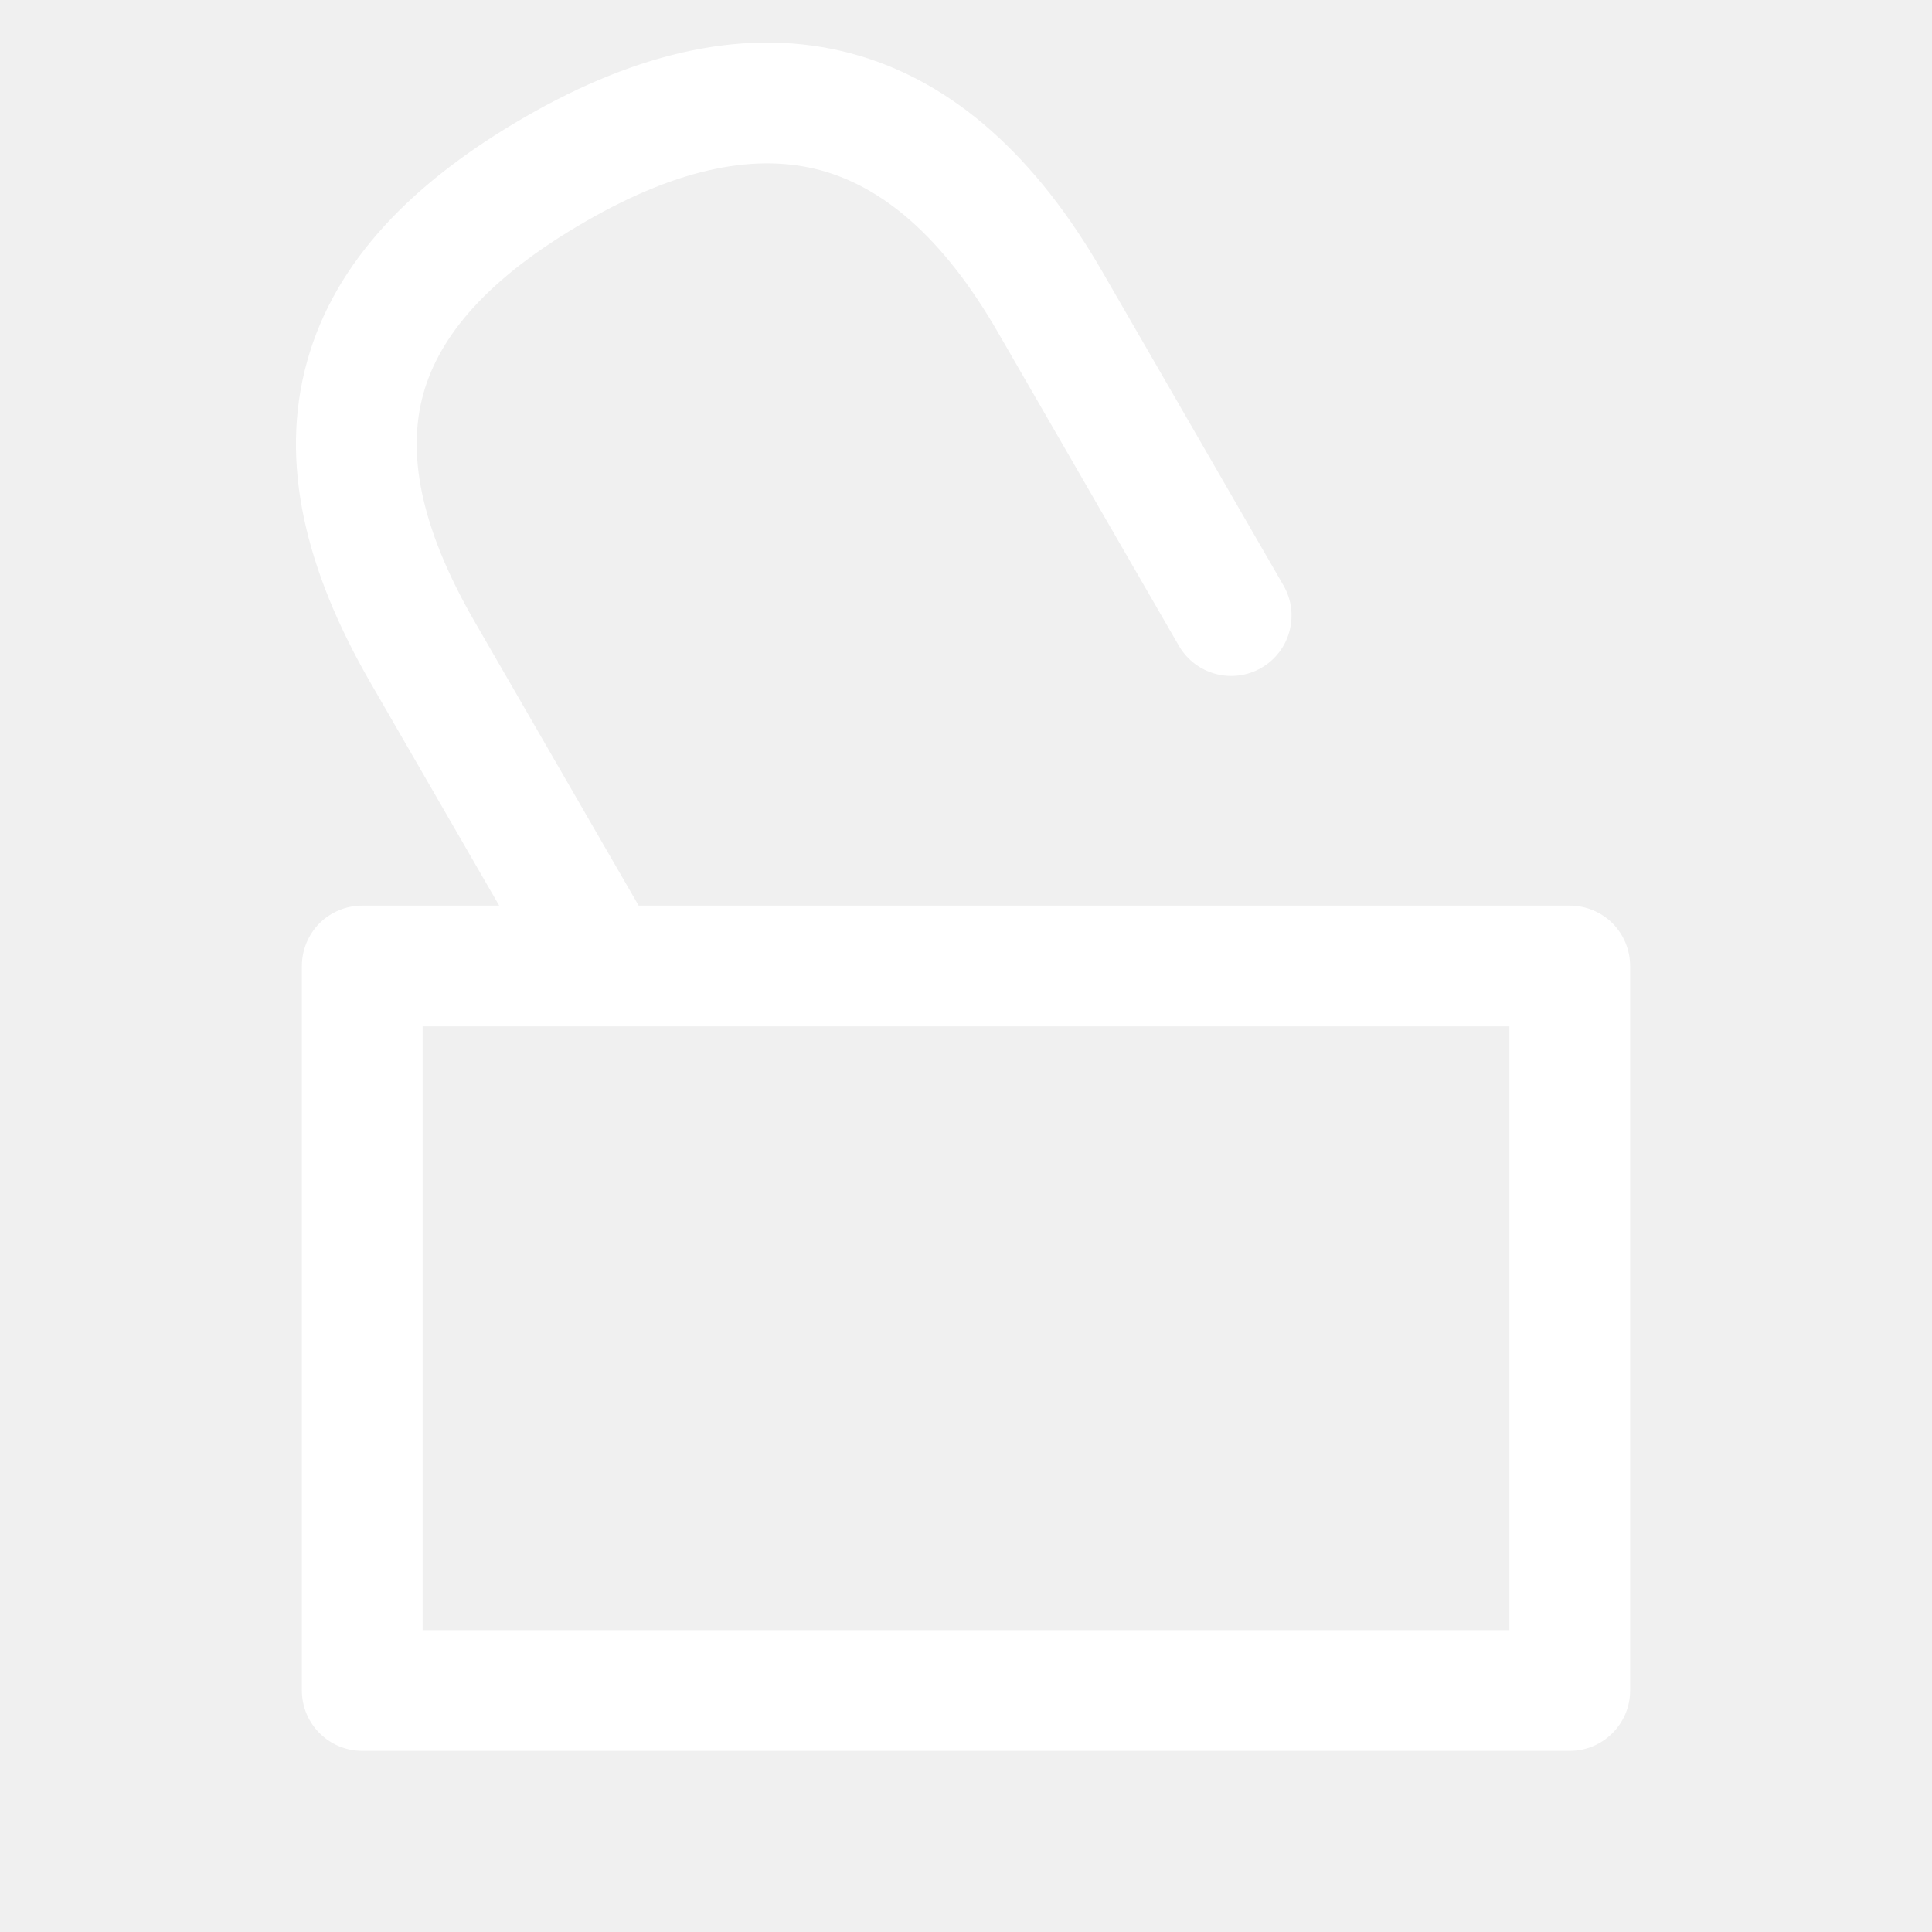
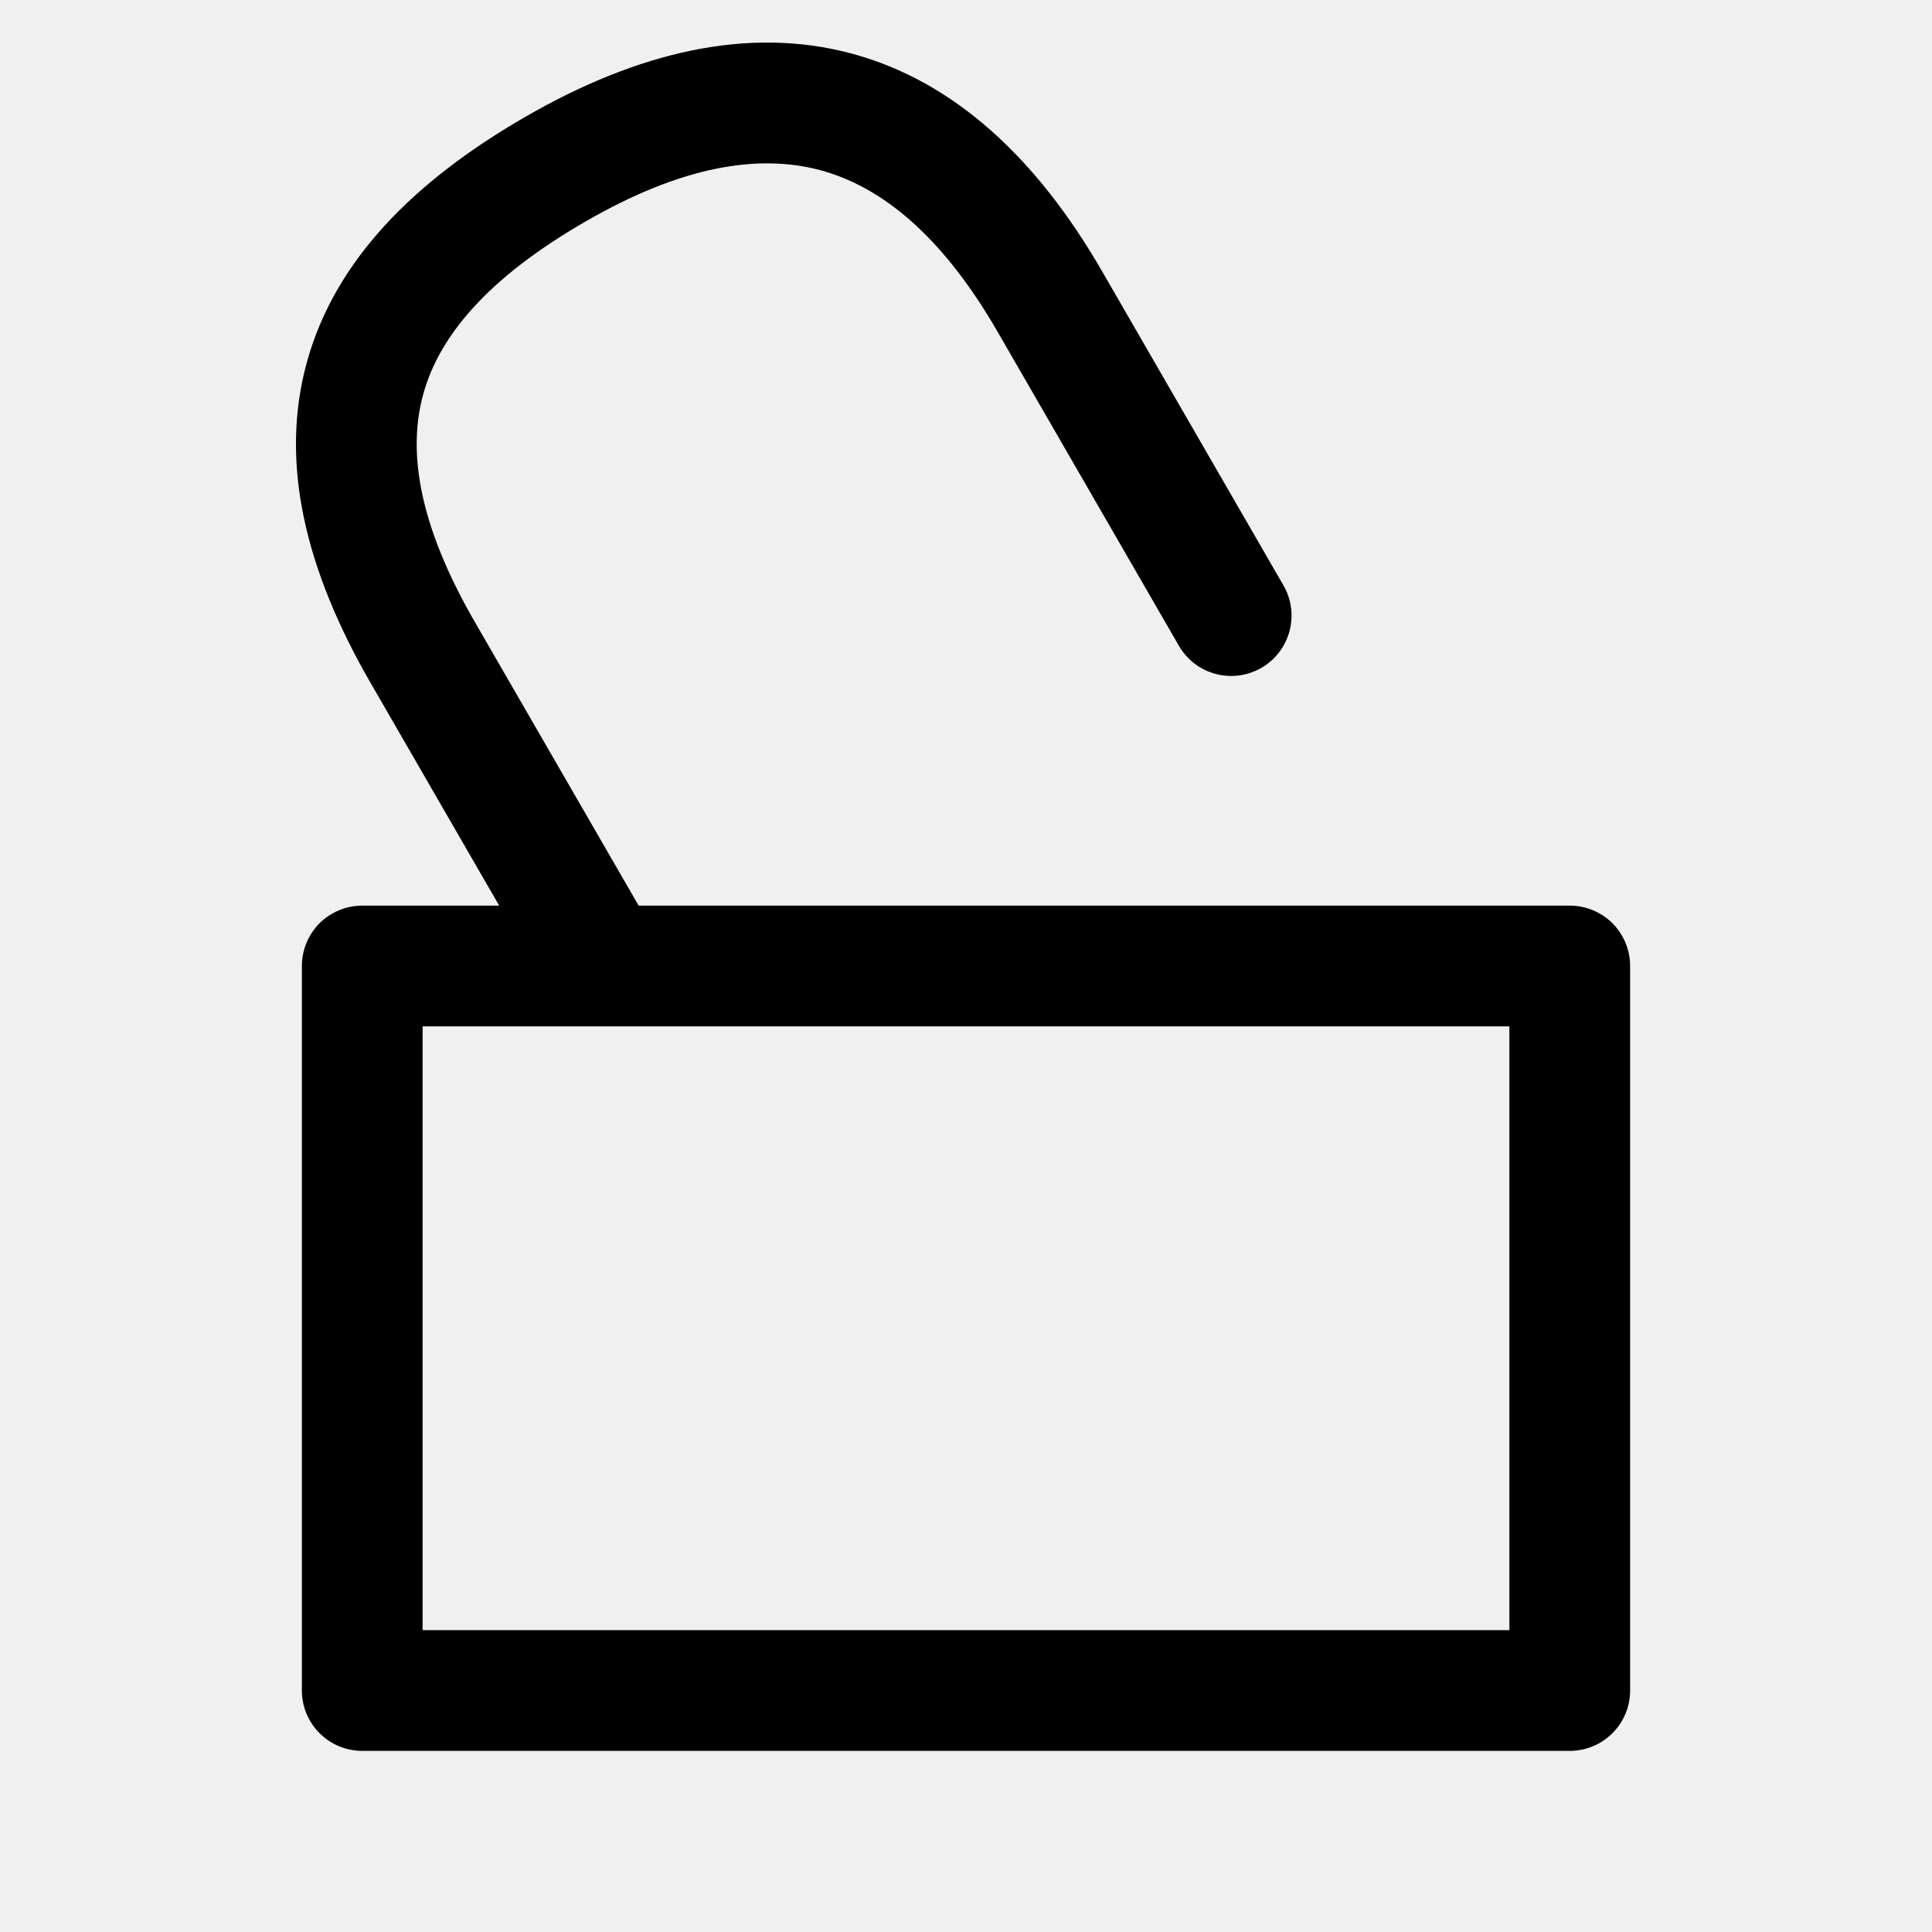
- <svg xmlns="http://www.w3.org/2000/svg" width="16" height="16" viewBox="0 0 16 16" fill="none">
-   <path fill-rule="evenodd" clip-rule="evenodd" d="M6.792 1.409C6.282 1.273 5.647 1.373 4.848 1.835C4.039 2.302 3.64 2.78 3.506 3.261C3.373 3.74 3.468 4.347 3.933 5.152L5.289 7.5L13 7.5C13.133 7.5 13.26 7.553 13.354 7.646C13.447 7.74 13.5 7.867 13.5 8V14C13.5 14.276 13.276 14.5 13 14.5H3C2.724 14.5 2.5 14.276 2.5 14V8C2.5 7.867 2.553 7.74 2.646 7.646C2.74 7.553 2.867 7.5 3 7.5L4.134 7.5L3.067 5.652C2.532 4.725 2.31 3.832 2.543 2.994C2.775 2.158 3.425 1.502 4.348 0.969C5.281 0.43 6.195 0.214 7.051 0.443C7.907 0.673 8.591 1.317 9.129 2.25L10.629 4.848C10.767 5.087 10.685 5.393 10.446 5.531C10.207 5.669 9.901 5.587 9.763 5.348L8.263 2.75C7.802 1.951 7.302 1.546 6.792 1.409ZM3.5 8.5V13.5H12.5V8.5L3.5 8.5Z" fill="white" />
+ <svg xmlns="http://www.w3.org/2000/svg" width="16" height="16" viewBox="0 0 16 16" fill="current">
+   <path fill-rule="evenodd" clip-rule="evenodd" d="M6.792 1.409C6.282 1.273 5.647 1.373 4.848 1.835C4.039 2.302 3.64 2.78 3.506 3.261C3.373 3.74 3.468 4.347 3.933 5.152L5.289 7.5L13 7.5C13.133 7.5 13.26 7.553 13.354 7.646C13.447 7.74 13.5 7.867 13.5 8V14C13.5 14.276 13.276 14.5 13 14.5H3C2.724 14.5 2.5 14.276 2.5 14V8C2.5 7.867 2.553 7.74 2.646 7.646C2.74 7.553 2.867 7.5 3 7.5L4.134 7.5L3.067 5.652C2.532 4.725 2.31 3.832 2.543 2.994C2.775 2.158 3.425 1.502 4.348 0.969C5.281 0.43 6.195 0.214 7.051 0.443C7.907 0.673 8.591 1.317 9.129 2.25L10.629 4.848C10.767 5.087 10.685 5.393 10.446 5.531C10.207 5.669 9.901 5.587 9.763 5.348L8.263 2.75C7.802 1.951 7.302 1.546 6.792 1.409ZM3.5 8.5V13.5H12.5V8.5L3.5 8.5Z" fill="current" />
</svg>
